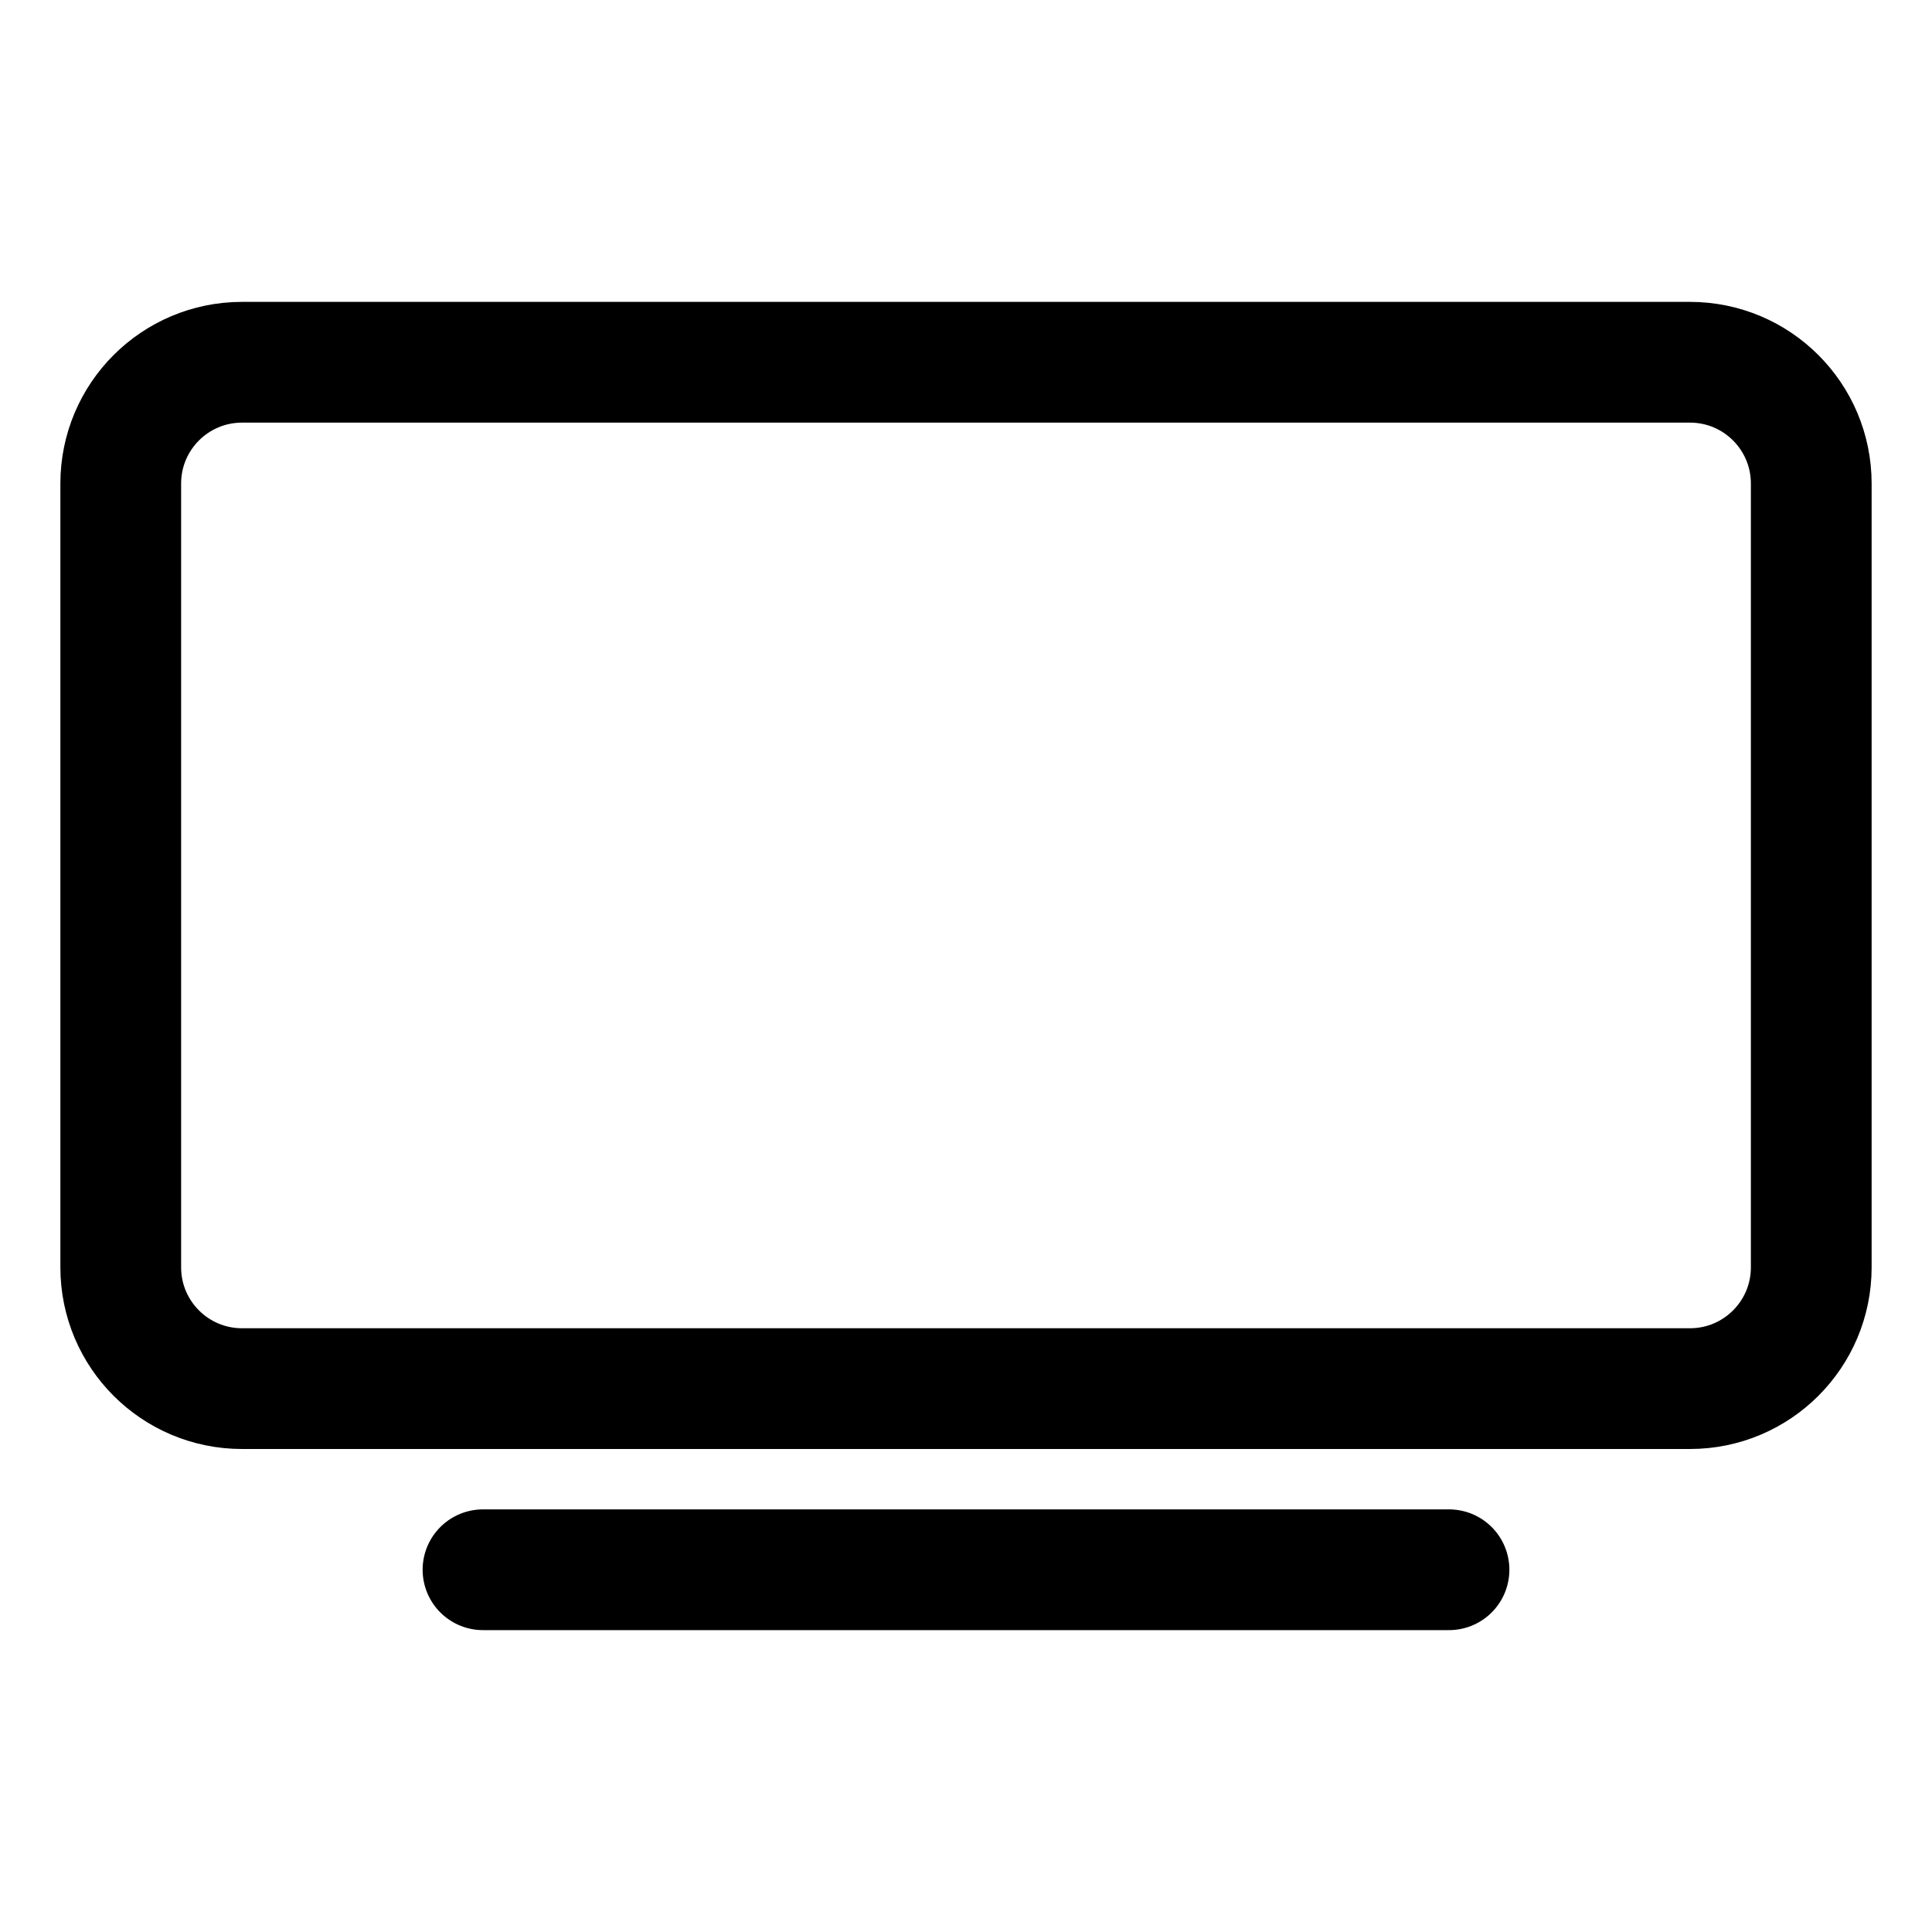
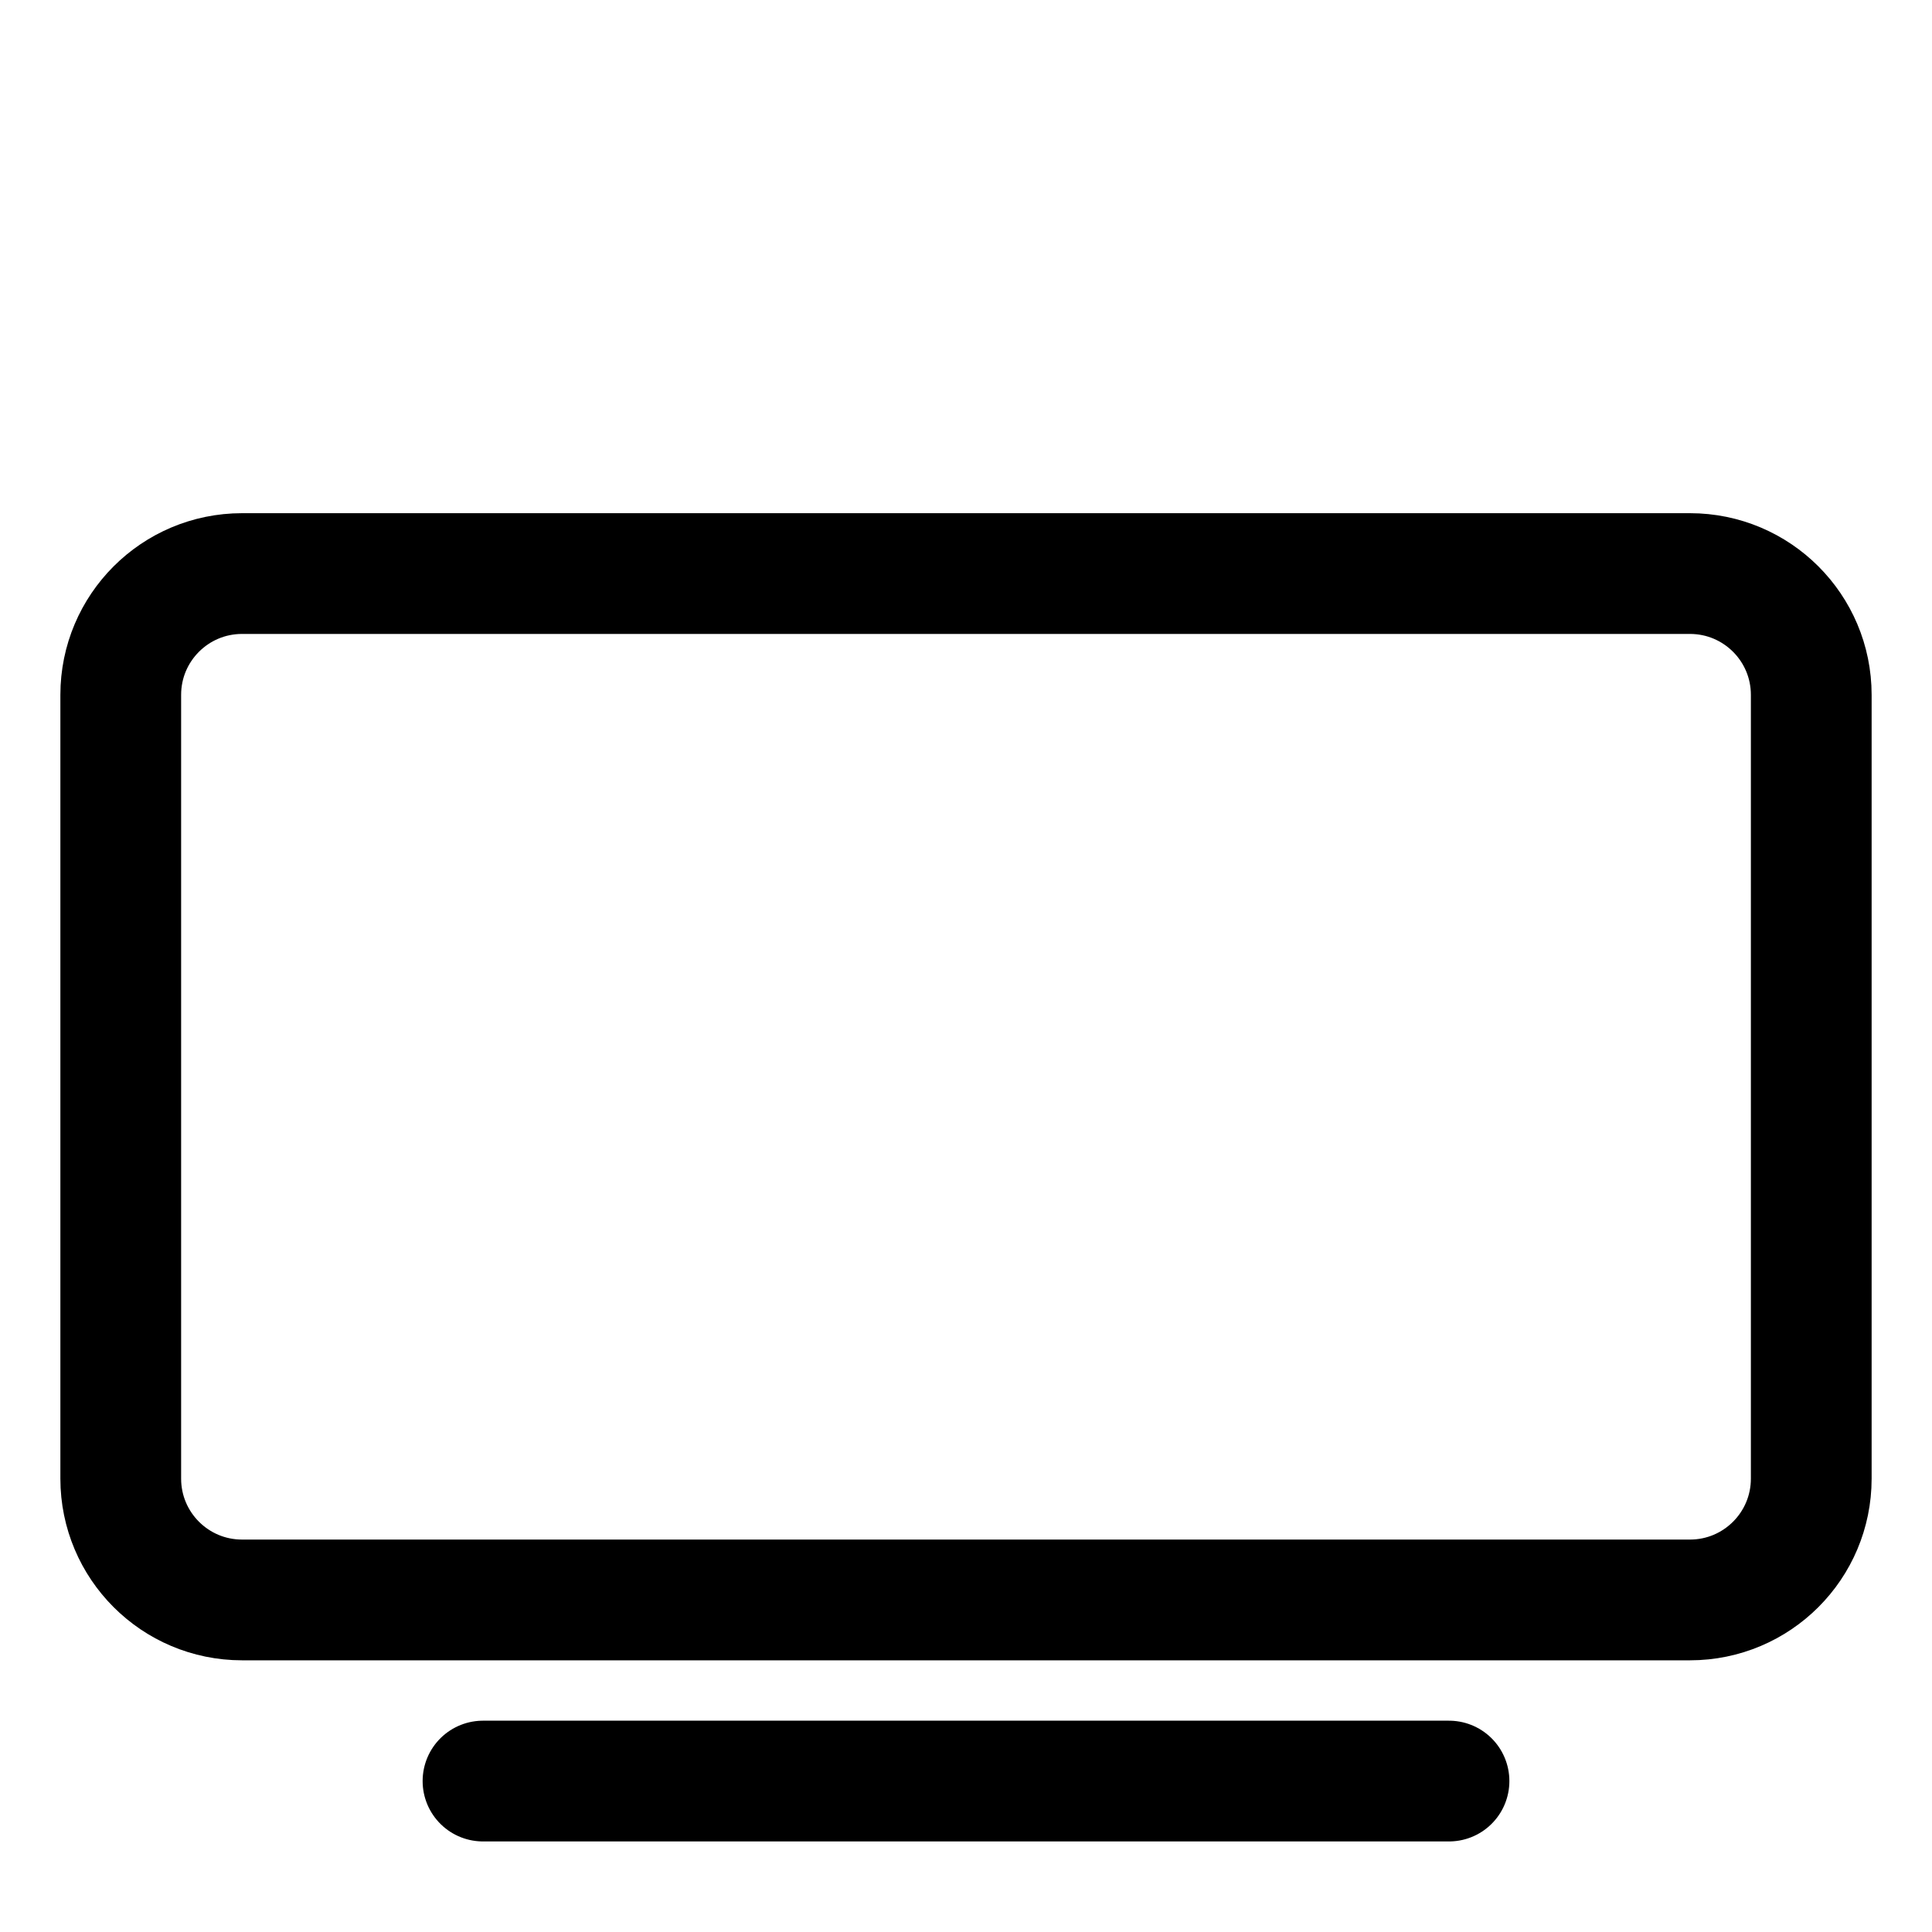
- <svg xmlns="http://www.w3.org/2000/svg" width="14px" height="14px" viewBox="0 0 512 512">
+ <svg xmlns="http://www.w3.org/2000/svg" width="14px" height="14px" viewBox="0 0 512 400">
  <rect x="32" y="96" width="448" height="272" rx="32.14" ry="32.14" style="fill:none;stroke:#000;stroke-linejoin:round;stroke-width:32px" />
  <line x1="128" y1="416" x2="384" y2="416" style="stroke:#000;stroke-linecap:round;stroke-miterlimit:10;stroke-width:32px" />
</svg>
